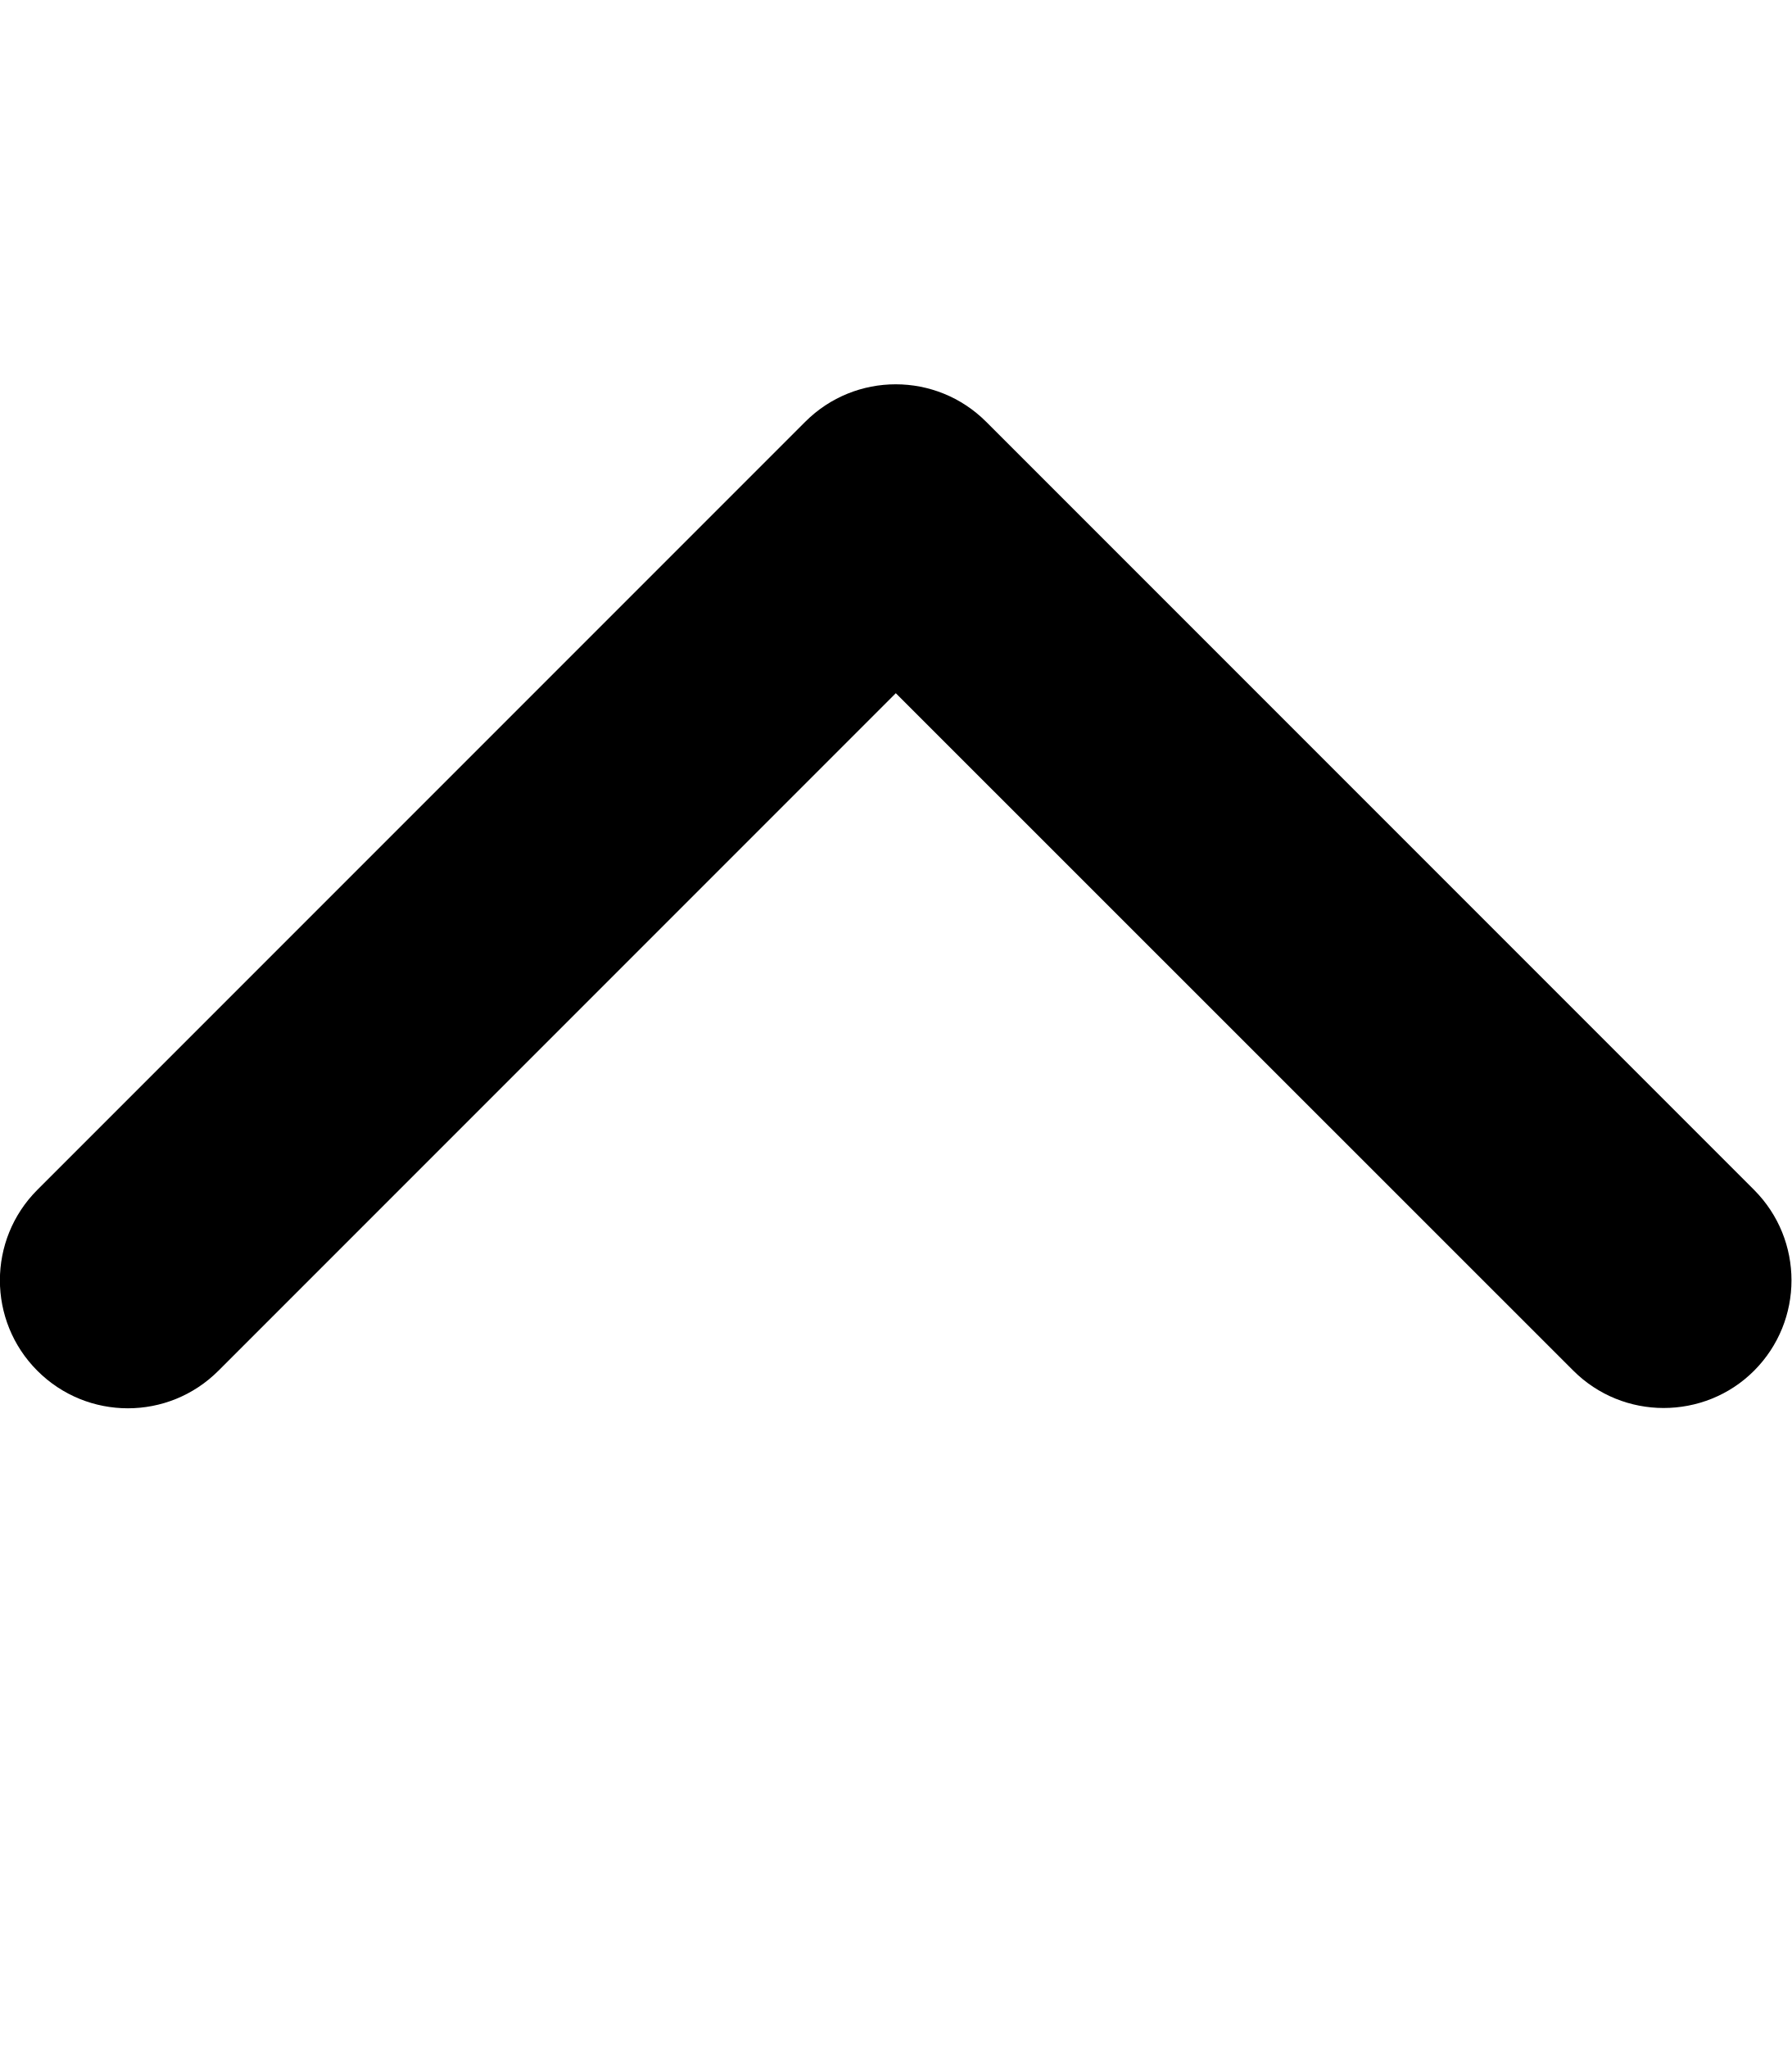
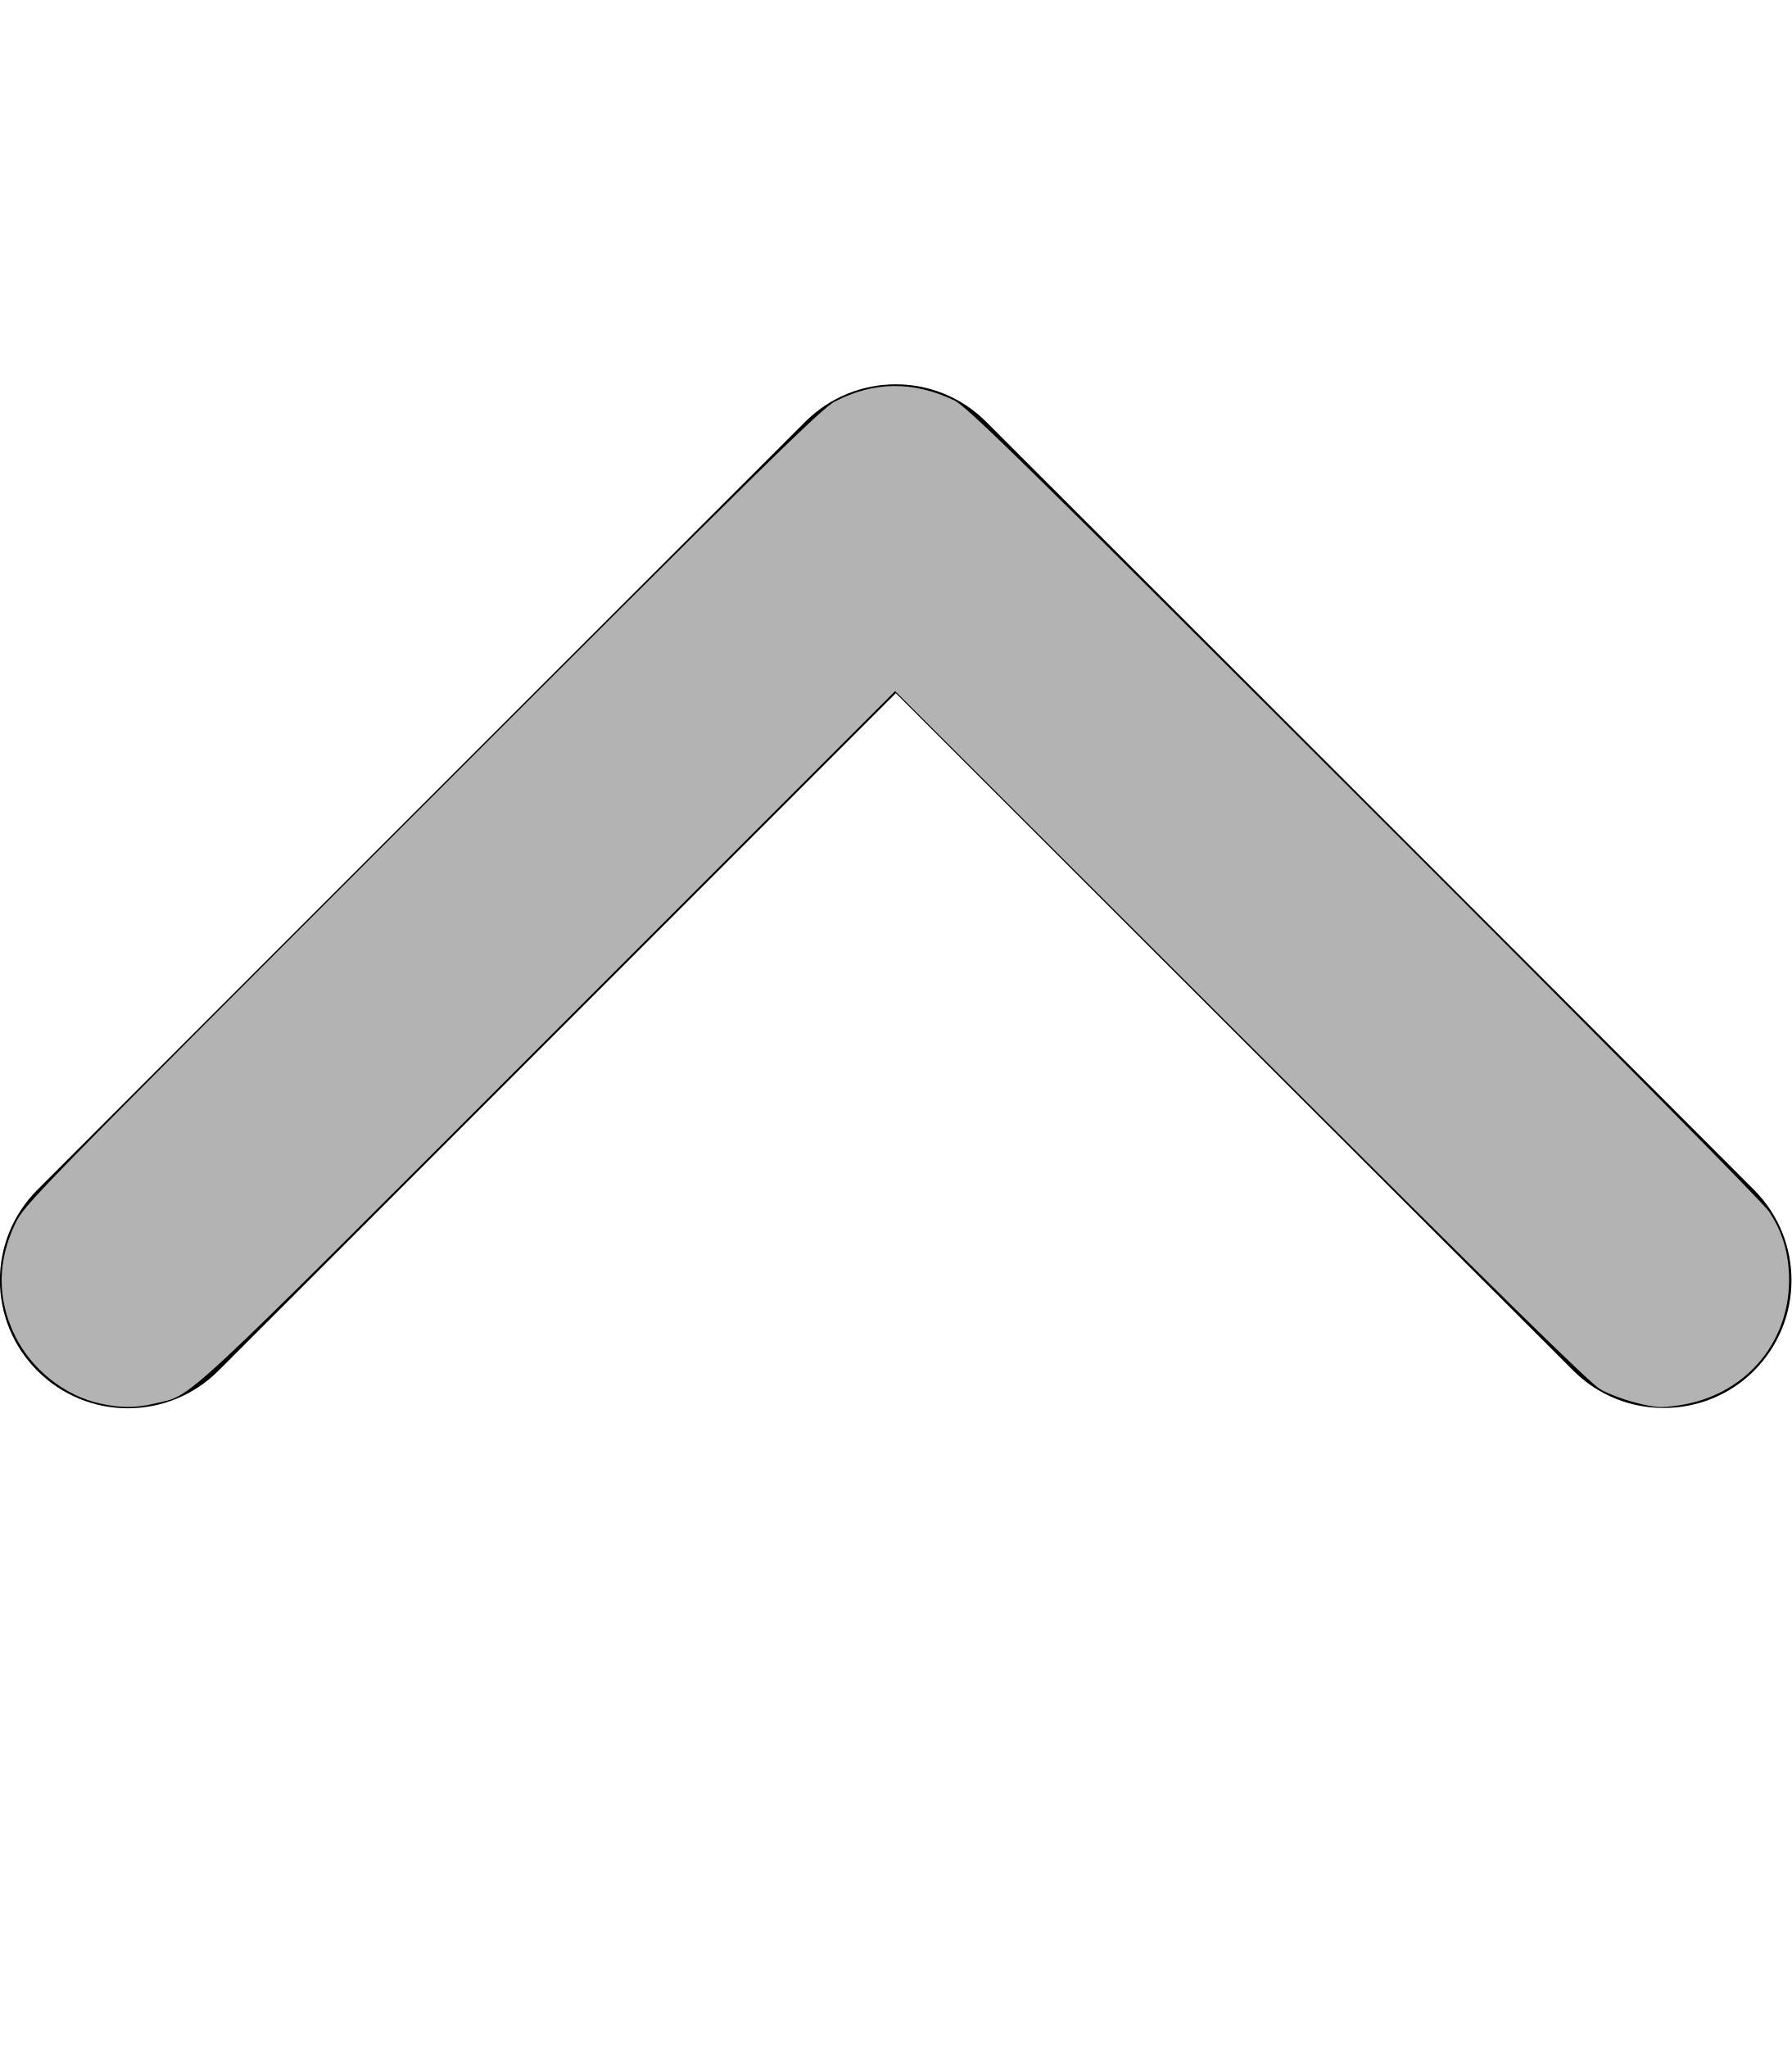
- <svg xmlns="http://www.w3.org/2000/svg" viewBox="0 0 448 512">
-   <path d="M416 352c-8.188 0-16.38-3.125-22.62-9.375L224 173.3l-169.4 169.4c-12.5 12.5-32.75 12.5-45.25 0s-12.5-32.75 0-45.25l192-192c12.5-12.5 32.75-12.5 45.25 0l192 192c12.5 12.5 12.5 32.75 0 45.25C432.4 348.9 424.2 352 416 352z" />
+ <svg xmlns="http://www.w3.org/2000/svg" viewBox="0 0 448 512" version="1.1" id="svg4">
+   <defs id="defs8" />
+   <path d="M416 352c-8.188 0-16.38-3.125-22.62-9.375L224 173.3l-169.4 169.4c-12.5 12.5-32.75 12.5-45.25 0s-12.5-32.75 0-45.25l192-192c12.5-12.5 32.75-12.5 45.25 0l192 192c12.5 12.5 12.5 32.75 0 45.25C432.4 348.9 424.2 352 416 352z" id="path2" />
+   <path style="fill:#b3b3b3;stroke-width:0.631" d="M 25.072,350.888 C 16.204,348.961 7.94,342.406 3.788,334.006 -0.732,324.859 -0.707,315.313 3.862,305.813 6.089,301.183 8.231,298.99 105.531,201.724 c 86.11,-86.079 99.907,-99.624 103.229,-101.34 9.797,-5.06 19.527,-5.166 29.792,-0.323 3.13,1.477 15.896,13.989 102.447,100.409 61.025,60.933 99.821,100.134 101.354,102.41 3.384,5.027 5.017,10.6 5.017,17.119 0,16.054 -11.356,28.975 -27.537,31.334 -4.643,0.677 -5.633,0.619 -10.646,-0.618 -3.04,-0.75 -7.113,-2.287 -9.051,-3.415 -2.616,-1.522 -25.783,-24.27 -89.914,-88.287 l -86.39,-86.236 -86.379,86.383 c -94.328,94.332 -89.048,89.428 -98.74,91.713 -4.865,1.147 -8.413,1.151 -13.641,0.015 z" id="path84" />
</svg>
